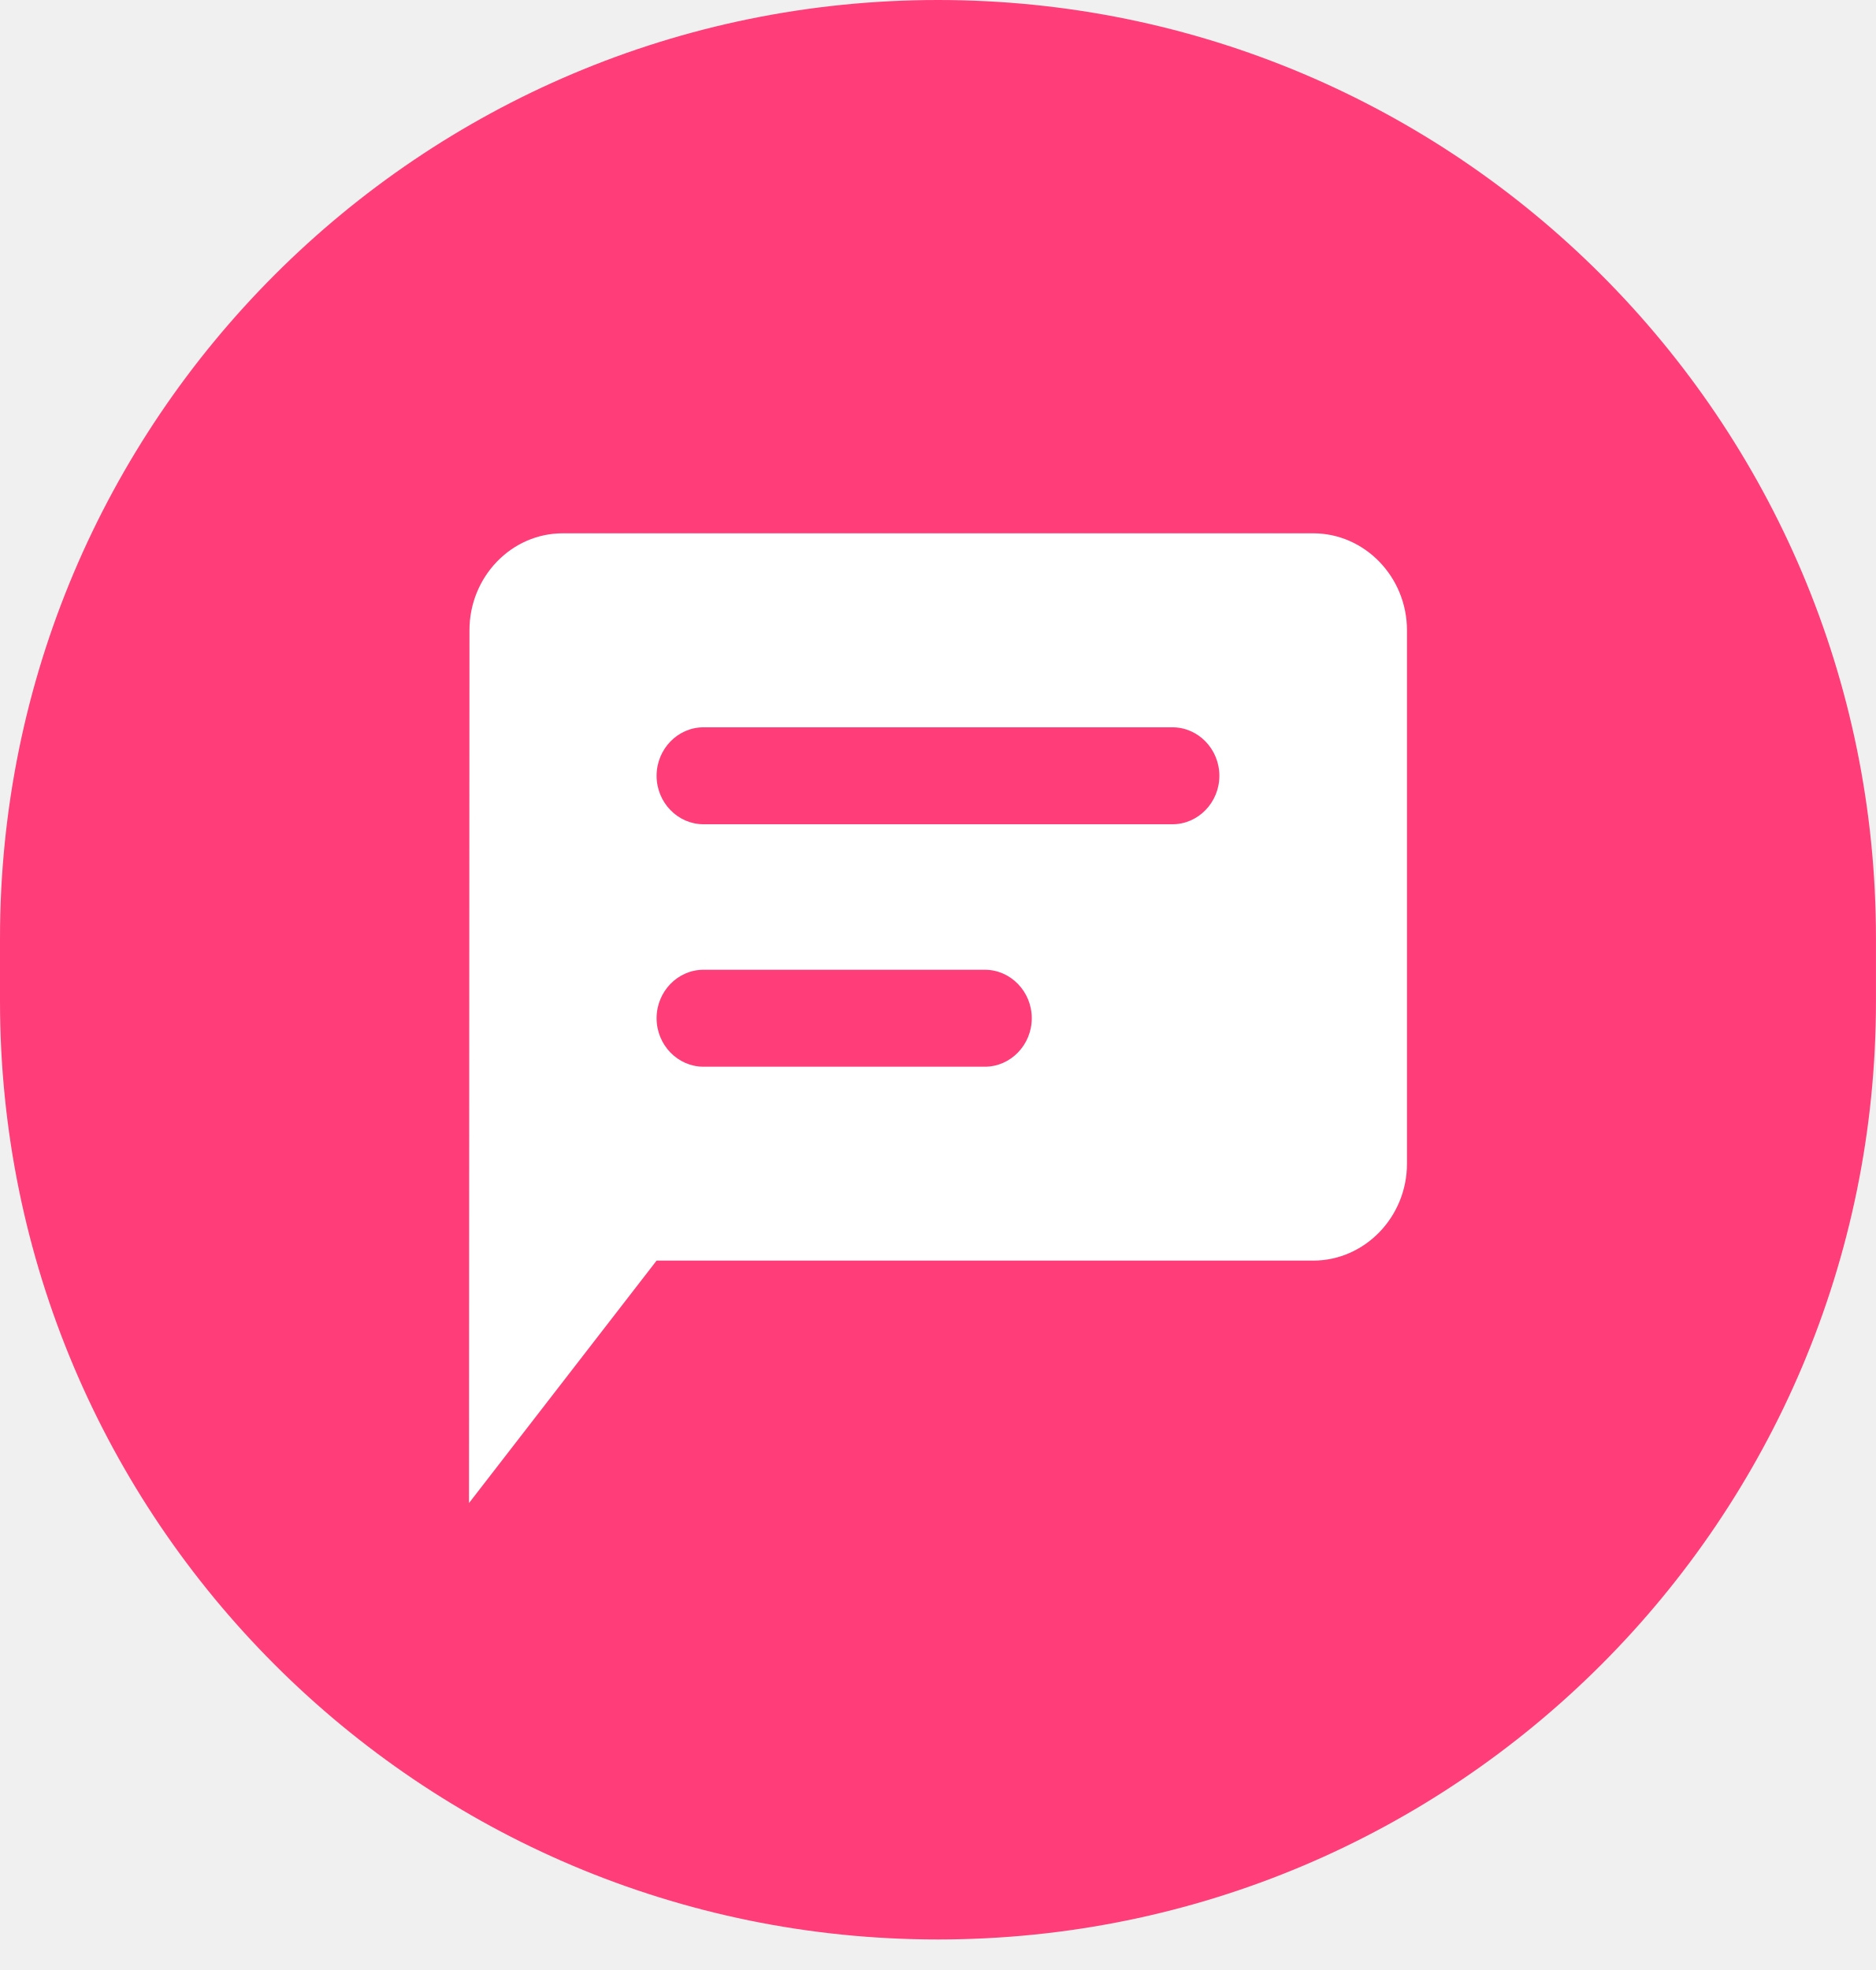
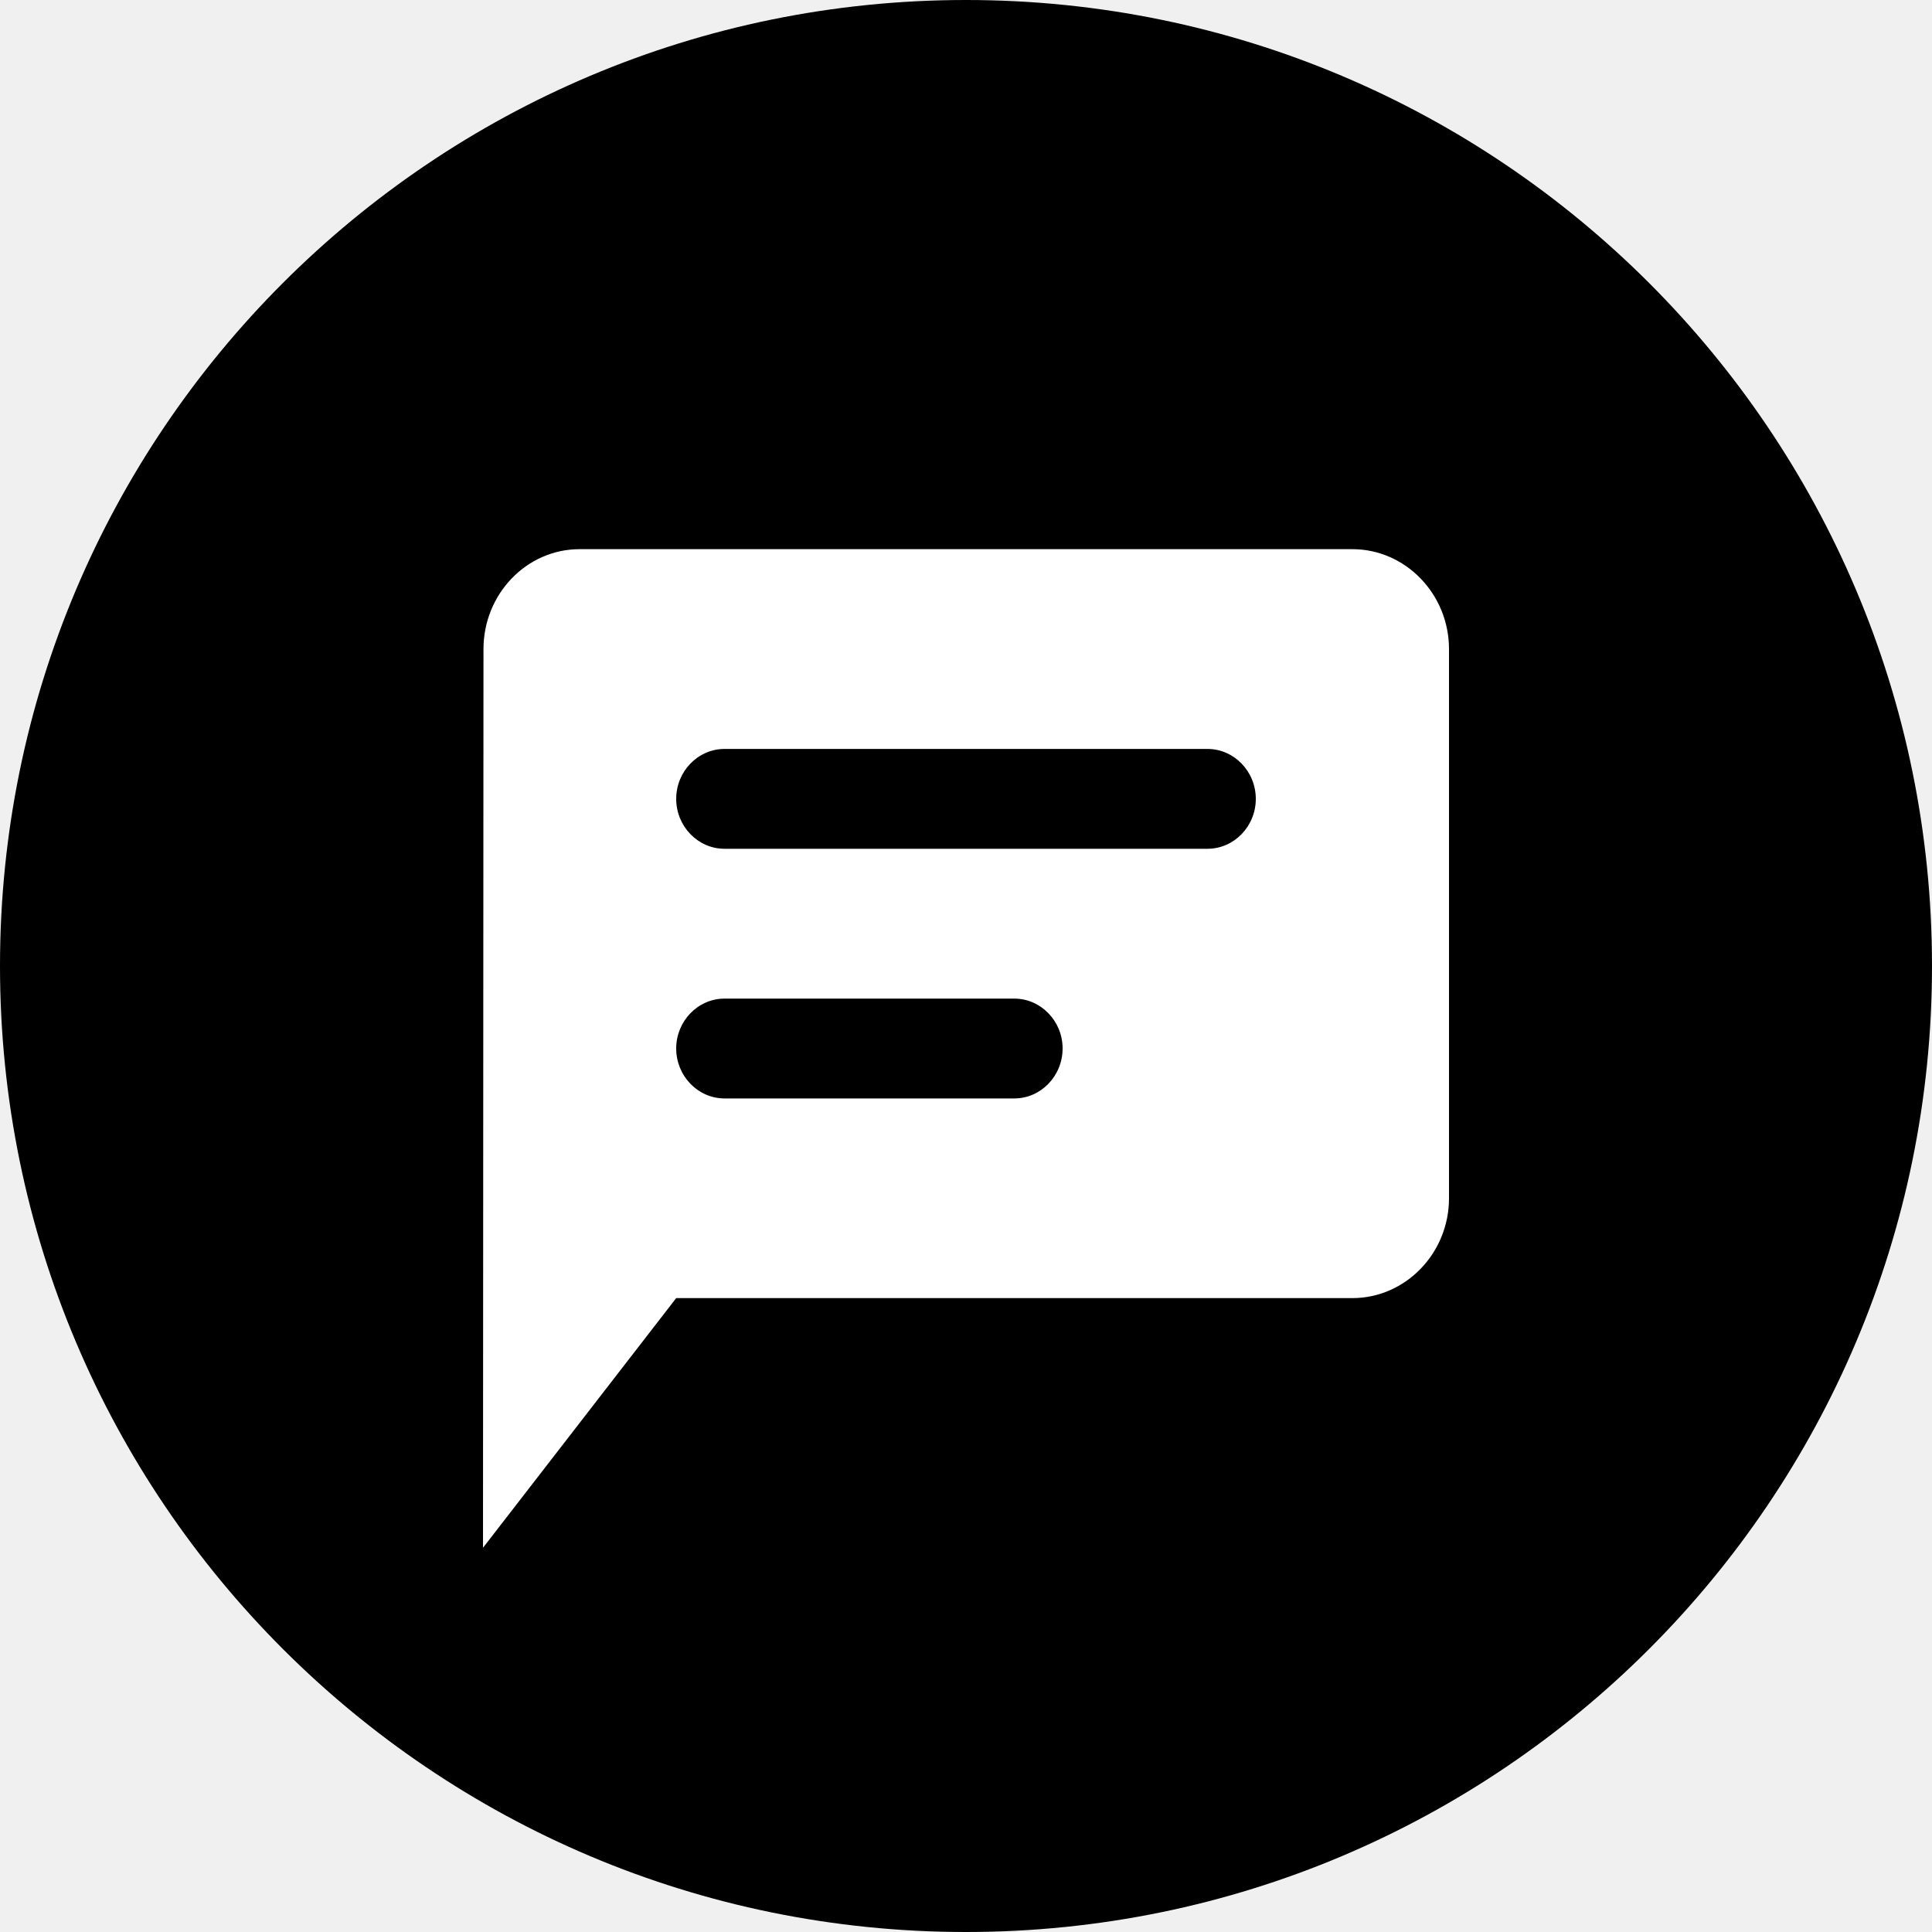
- <svg xmlns="http://www.w3.org/2000/svg" width="40" height="42" viewBox="0 0 40 42" fill="none">
-   <rect width="40" height="41.349" rx="20" fill="#FF3E79" />
+ <svg xmlns="http://www.w3.org/2000/svg" width="40" height="40" viewBox="0 0 40 40" fill="none">
+   <rect width="40" height="40" rx="20" fill="currentColor" />
  <path fill-rule="evenodd" clip-rule="evenodd" d="M28 11.37H12C10.9 11.37 10.01 12.301 10.01 13.438L10 32.045L14 26.876H28C29.1 26.876 30 25.946 30 24.809V13.438C30 12.301 29.1 11.37 28 11.37ZM21 22.742H15C14.45 22.742 14 22.277 14 21.708C14 21.14 14.45 20.675 15 20.675H21C21.55 20.675 22 21.14 22 21.708C22 22.277 21.55 22.742 21 22.742ZM25 17.573H15C14.45 17.573 14 17.108 14 16.54C14 15.971 14.45 15.506 15 15.506H25C25.55 15.506 26 15.971 26 16.54C26 17.108 25.55 17.573 25 17.573Z" fill="white" />
  <mask id="mask0_0_959" style="mask-type:luminance" maskUnits="userSpaceOnUse" x="10" y="11" width="20" height="22">
    <path fill-rule="evenodd" clip-rule="evenodd" d="M28 11.37H12C10.9 11.37 10.01 12.301 10.01 13.438L10 32.045L14 26.876H28C29.1 26.876 30 25.946 30 24.809V13.438C30 12.301 29.1 11.37 28 11.37ZM21 22.742H15C14.45 22.742 14 22.277 14 21.708C14 21.14 14.45 20.675 15 20.675H21C21.55 20.675 22 21.14 22 21.708C22 22.277 21.55 22.742 21 22.742ZM25 17.573H15C14.45 17.573 14 17.108 14 16.54C14 15.971 14.45 15.506 15 15.506H25C25.55 15.506 26 15.971 26 16.54C26 17.108 25.55 17.573 25 17.573Z" fill="white" />
  </mask>
  <g mask="url(#mask0_0_959)">
</g>
</svg>
